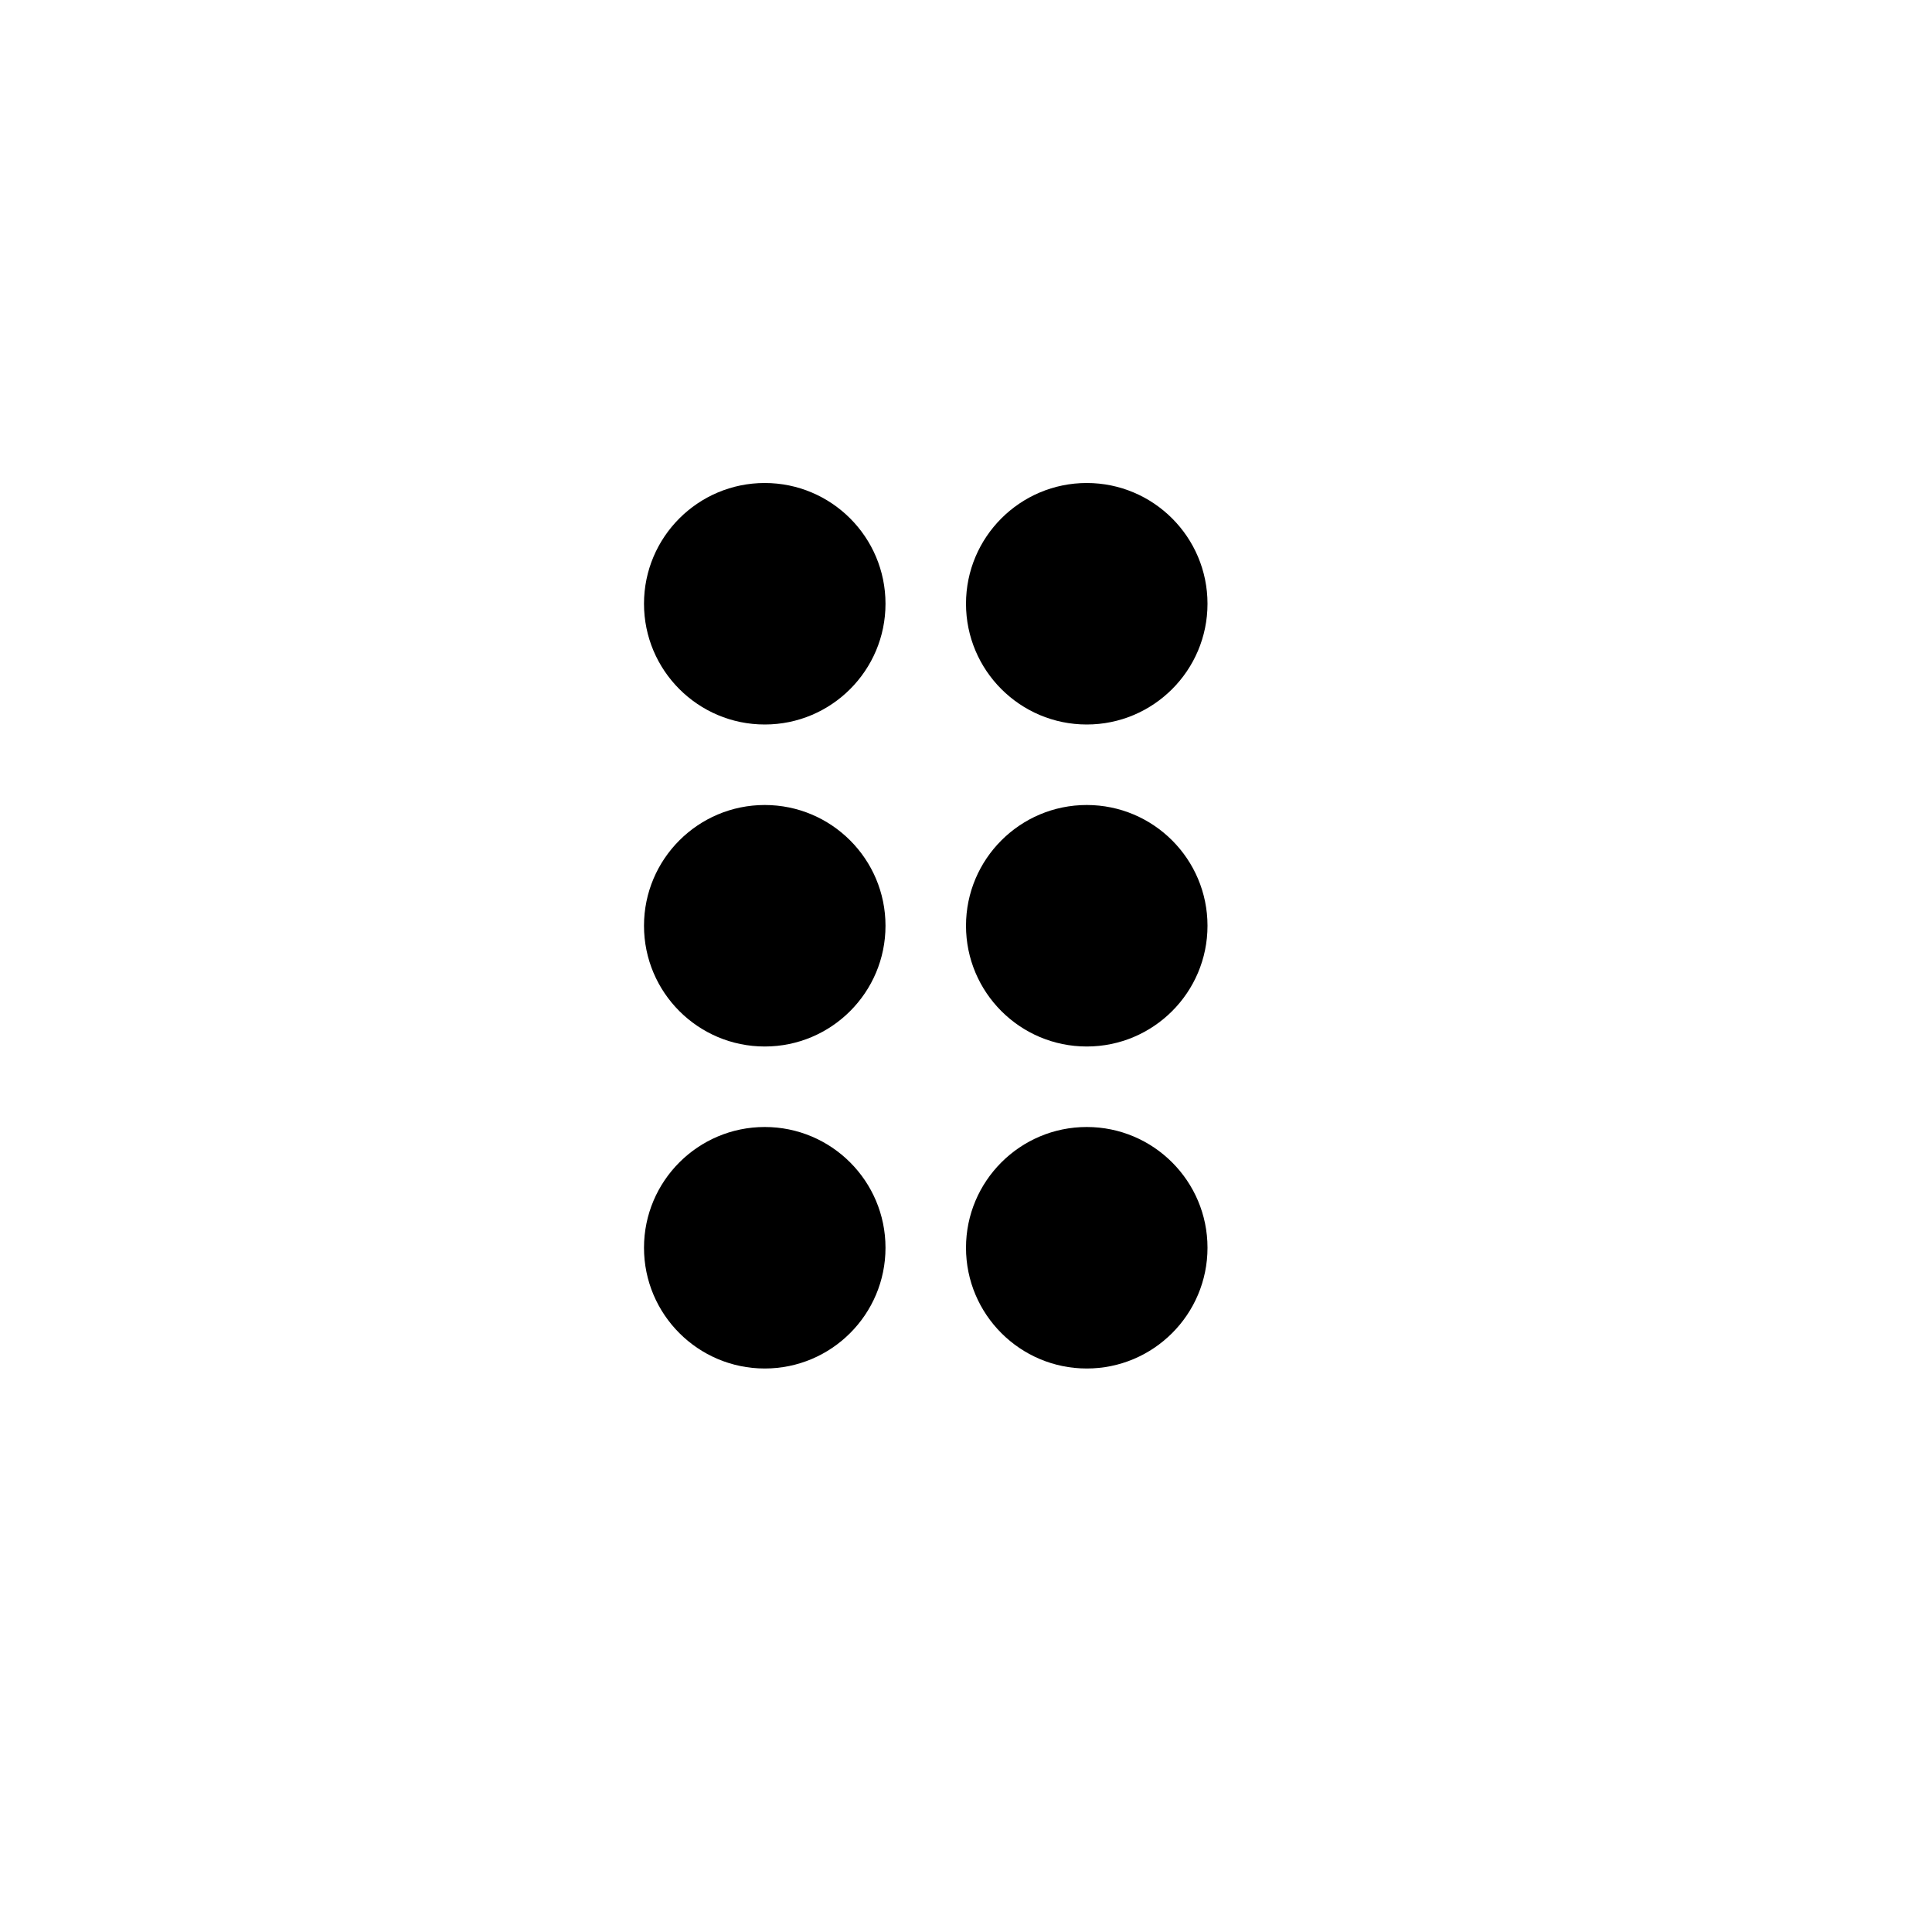
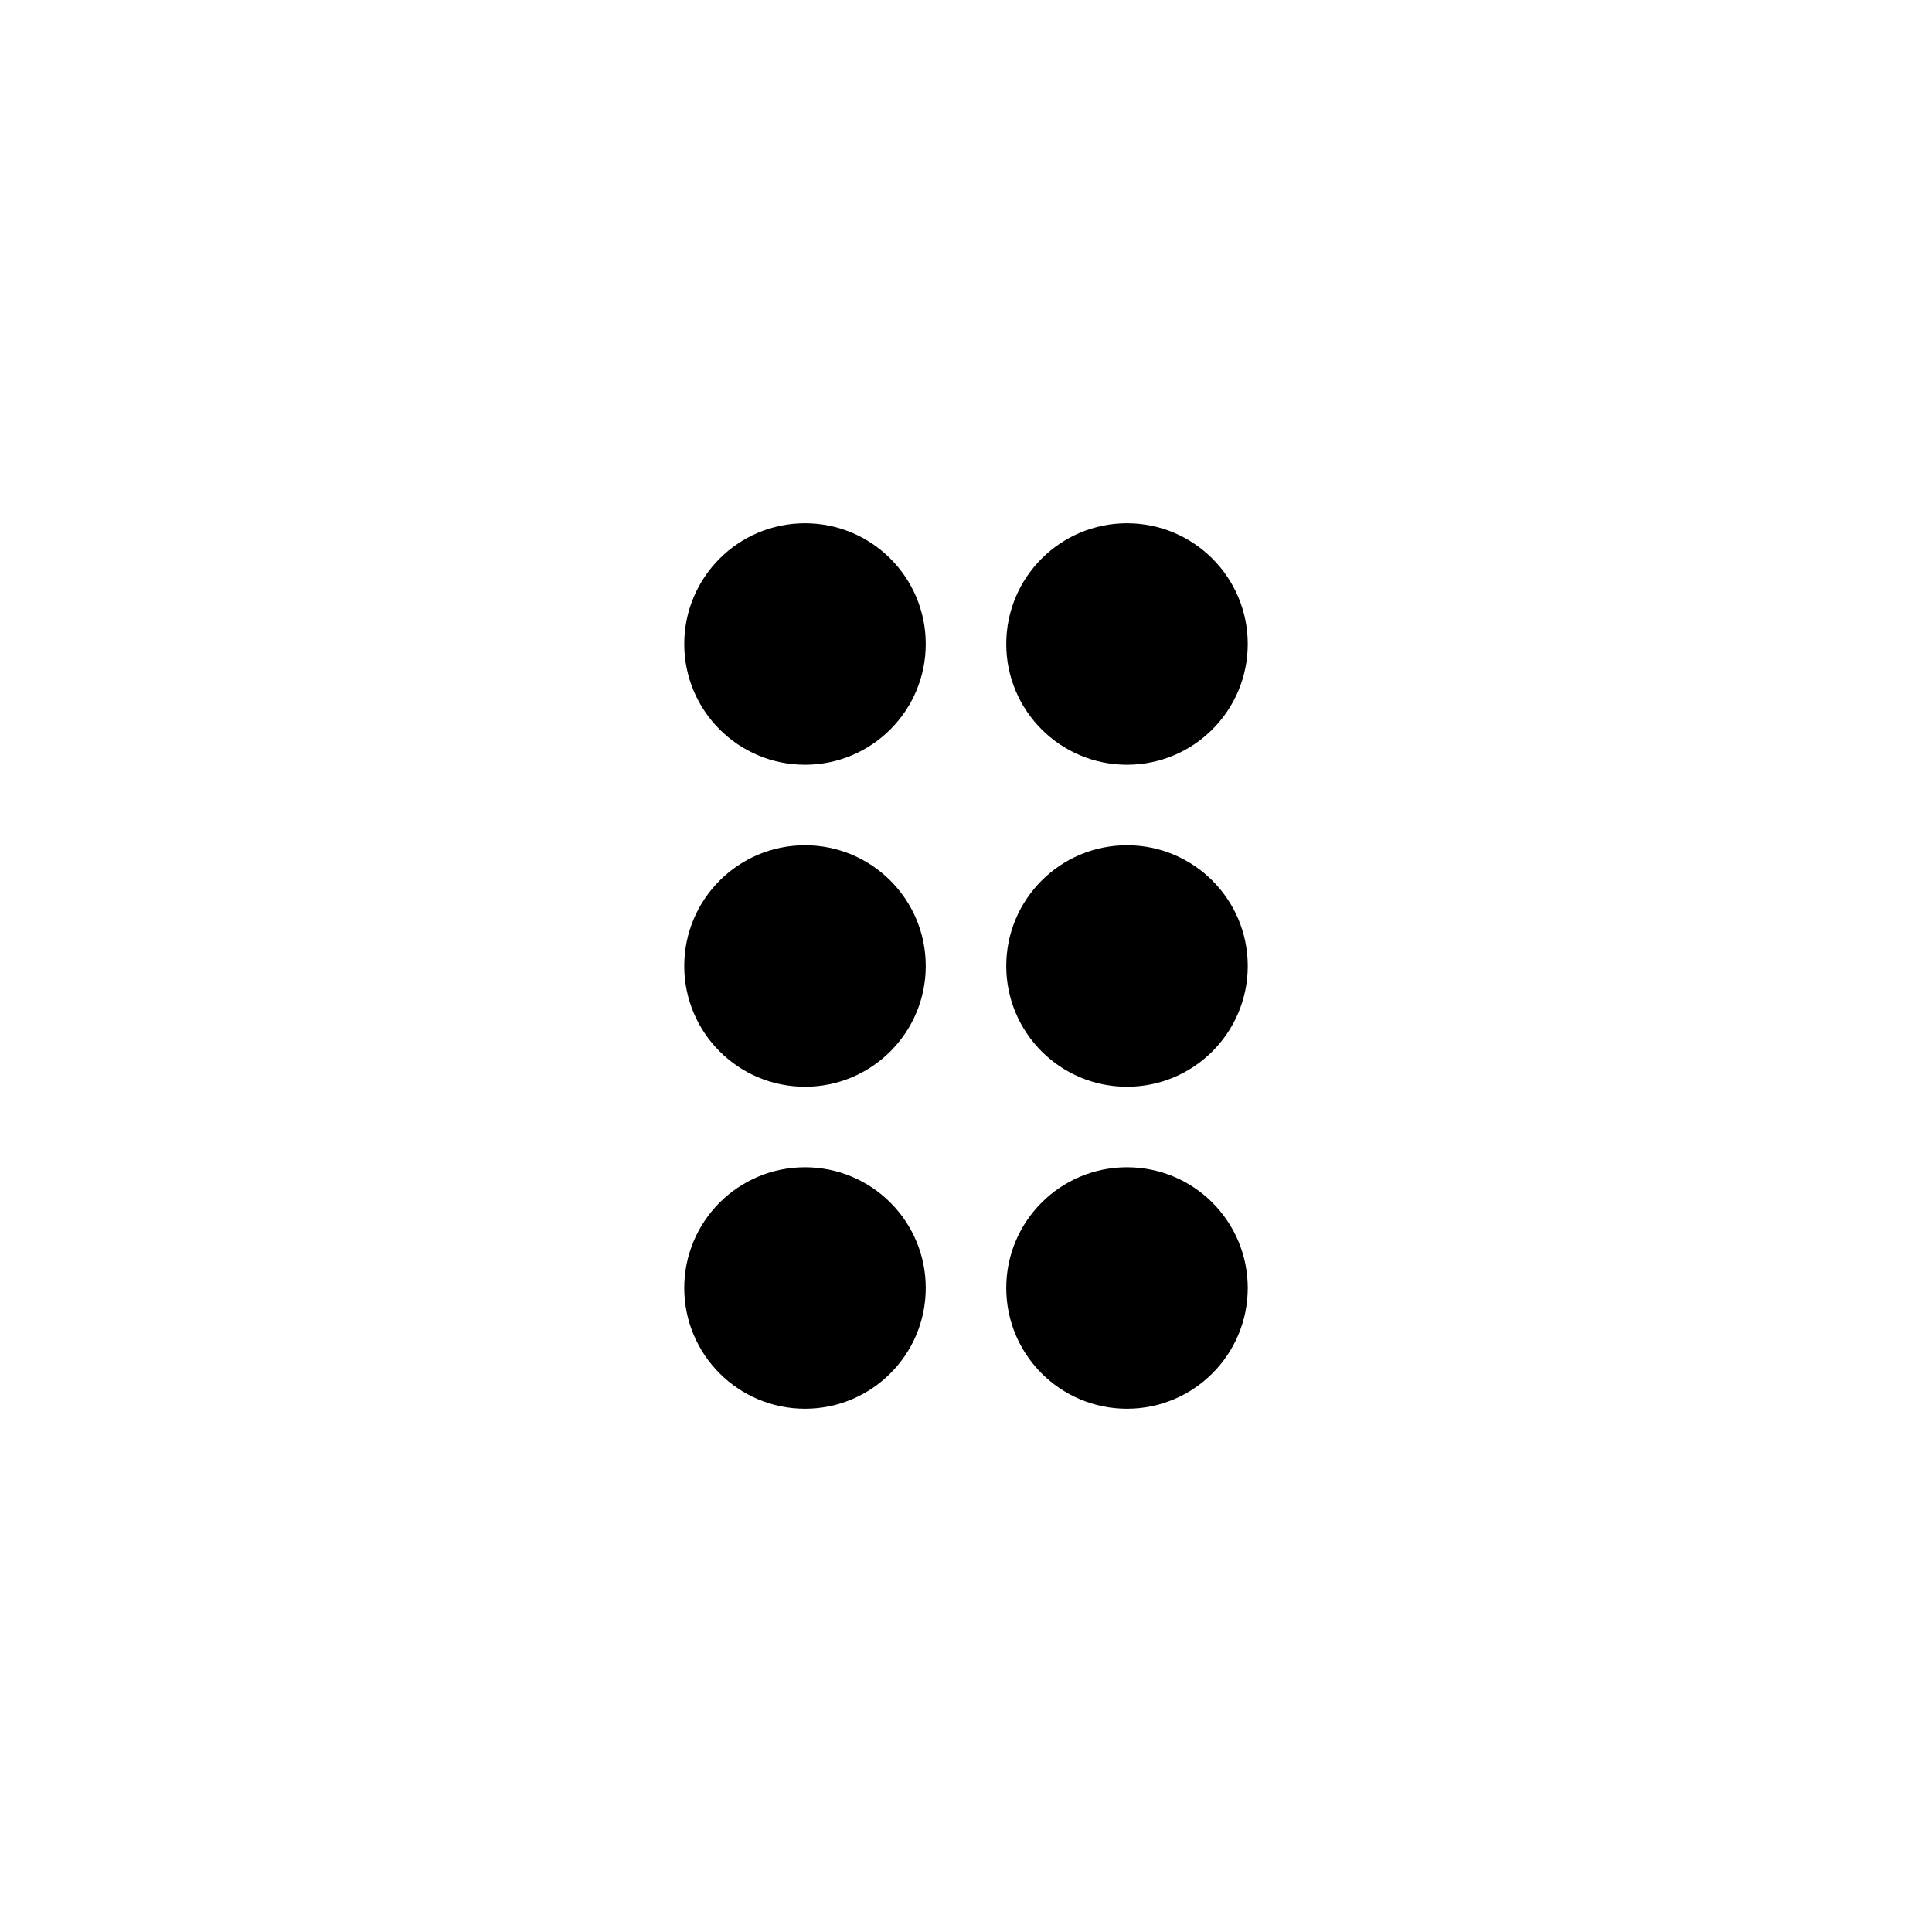
<svg xmlns="http://www.w3.org/2000/svg" width="1em" height="1em" viewBox="0 0 24 24" fill="none">
-   <path d="M11 7.5C11 8.328 10.328 9 9.5 9C8.672 9 8 8.328 8 7.5C8 6.672 8.672 6 9.5 6C10.328 6 11 6.672 11 7.5ZM11 11.5C11 12.328 10.328 13 9.5 13C8.672 13 8 12.328 8 11.5C8 10.672 8.672 10 9.5 10C10.328 10 11 10.672 11 11.5ZM11 15.5C11 16.328 10.328 17 9.5 17C8.672 17 8 16.328 8 15.5C8 14.672 8.672 14 9.5 14C10.328 14 11 14.672 11 15.5ZM15 7.5C15 8.328 14.328 9 13.5 9C12.672 9 12 8.328 12 7.5C12 6.672 12.672 6 13.5 6C14.328 6 15 6.672 15 7.5ZM15 11.5C15 12.328 14.328 13 13.5 13C12.672 13 12 12.328 12 11.5C12 10.672 12.672 10 13.5 10C14.328 10 15 10.672 15 11.5ZM15 15.5C15 16.328 14.328 17 13.5 17C12.672 17 12 16.328 12 15.5C12 14.672 12.672 14 13.5 14C14.328 14 15 14.672 15 15.5Z" fill="currentColor" />
+   <circle cx="10" cy="8" r="1.5" fill="currentColor" />
+   <circle cx="10" cy="12" r="1.5" fill="currentColor" />
+   <circle cx="10" cy="16" r="1.5" fill="currentColor" />
+   <circle cx="14" cy="8" r="1.5" fill="currentColor" />
+   <circle cx="14" cy="12" r="1.5" fill="currentColor" />
+   <circle cx="14" cy="16" r="1.5" fill="currentColor" />
</svg>
